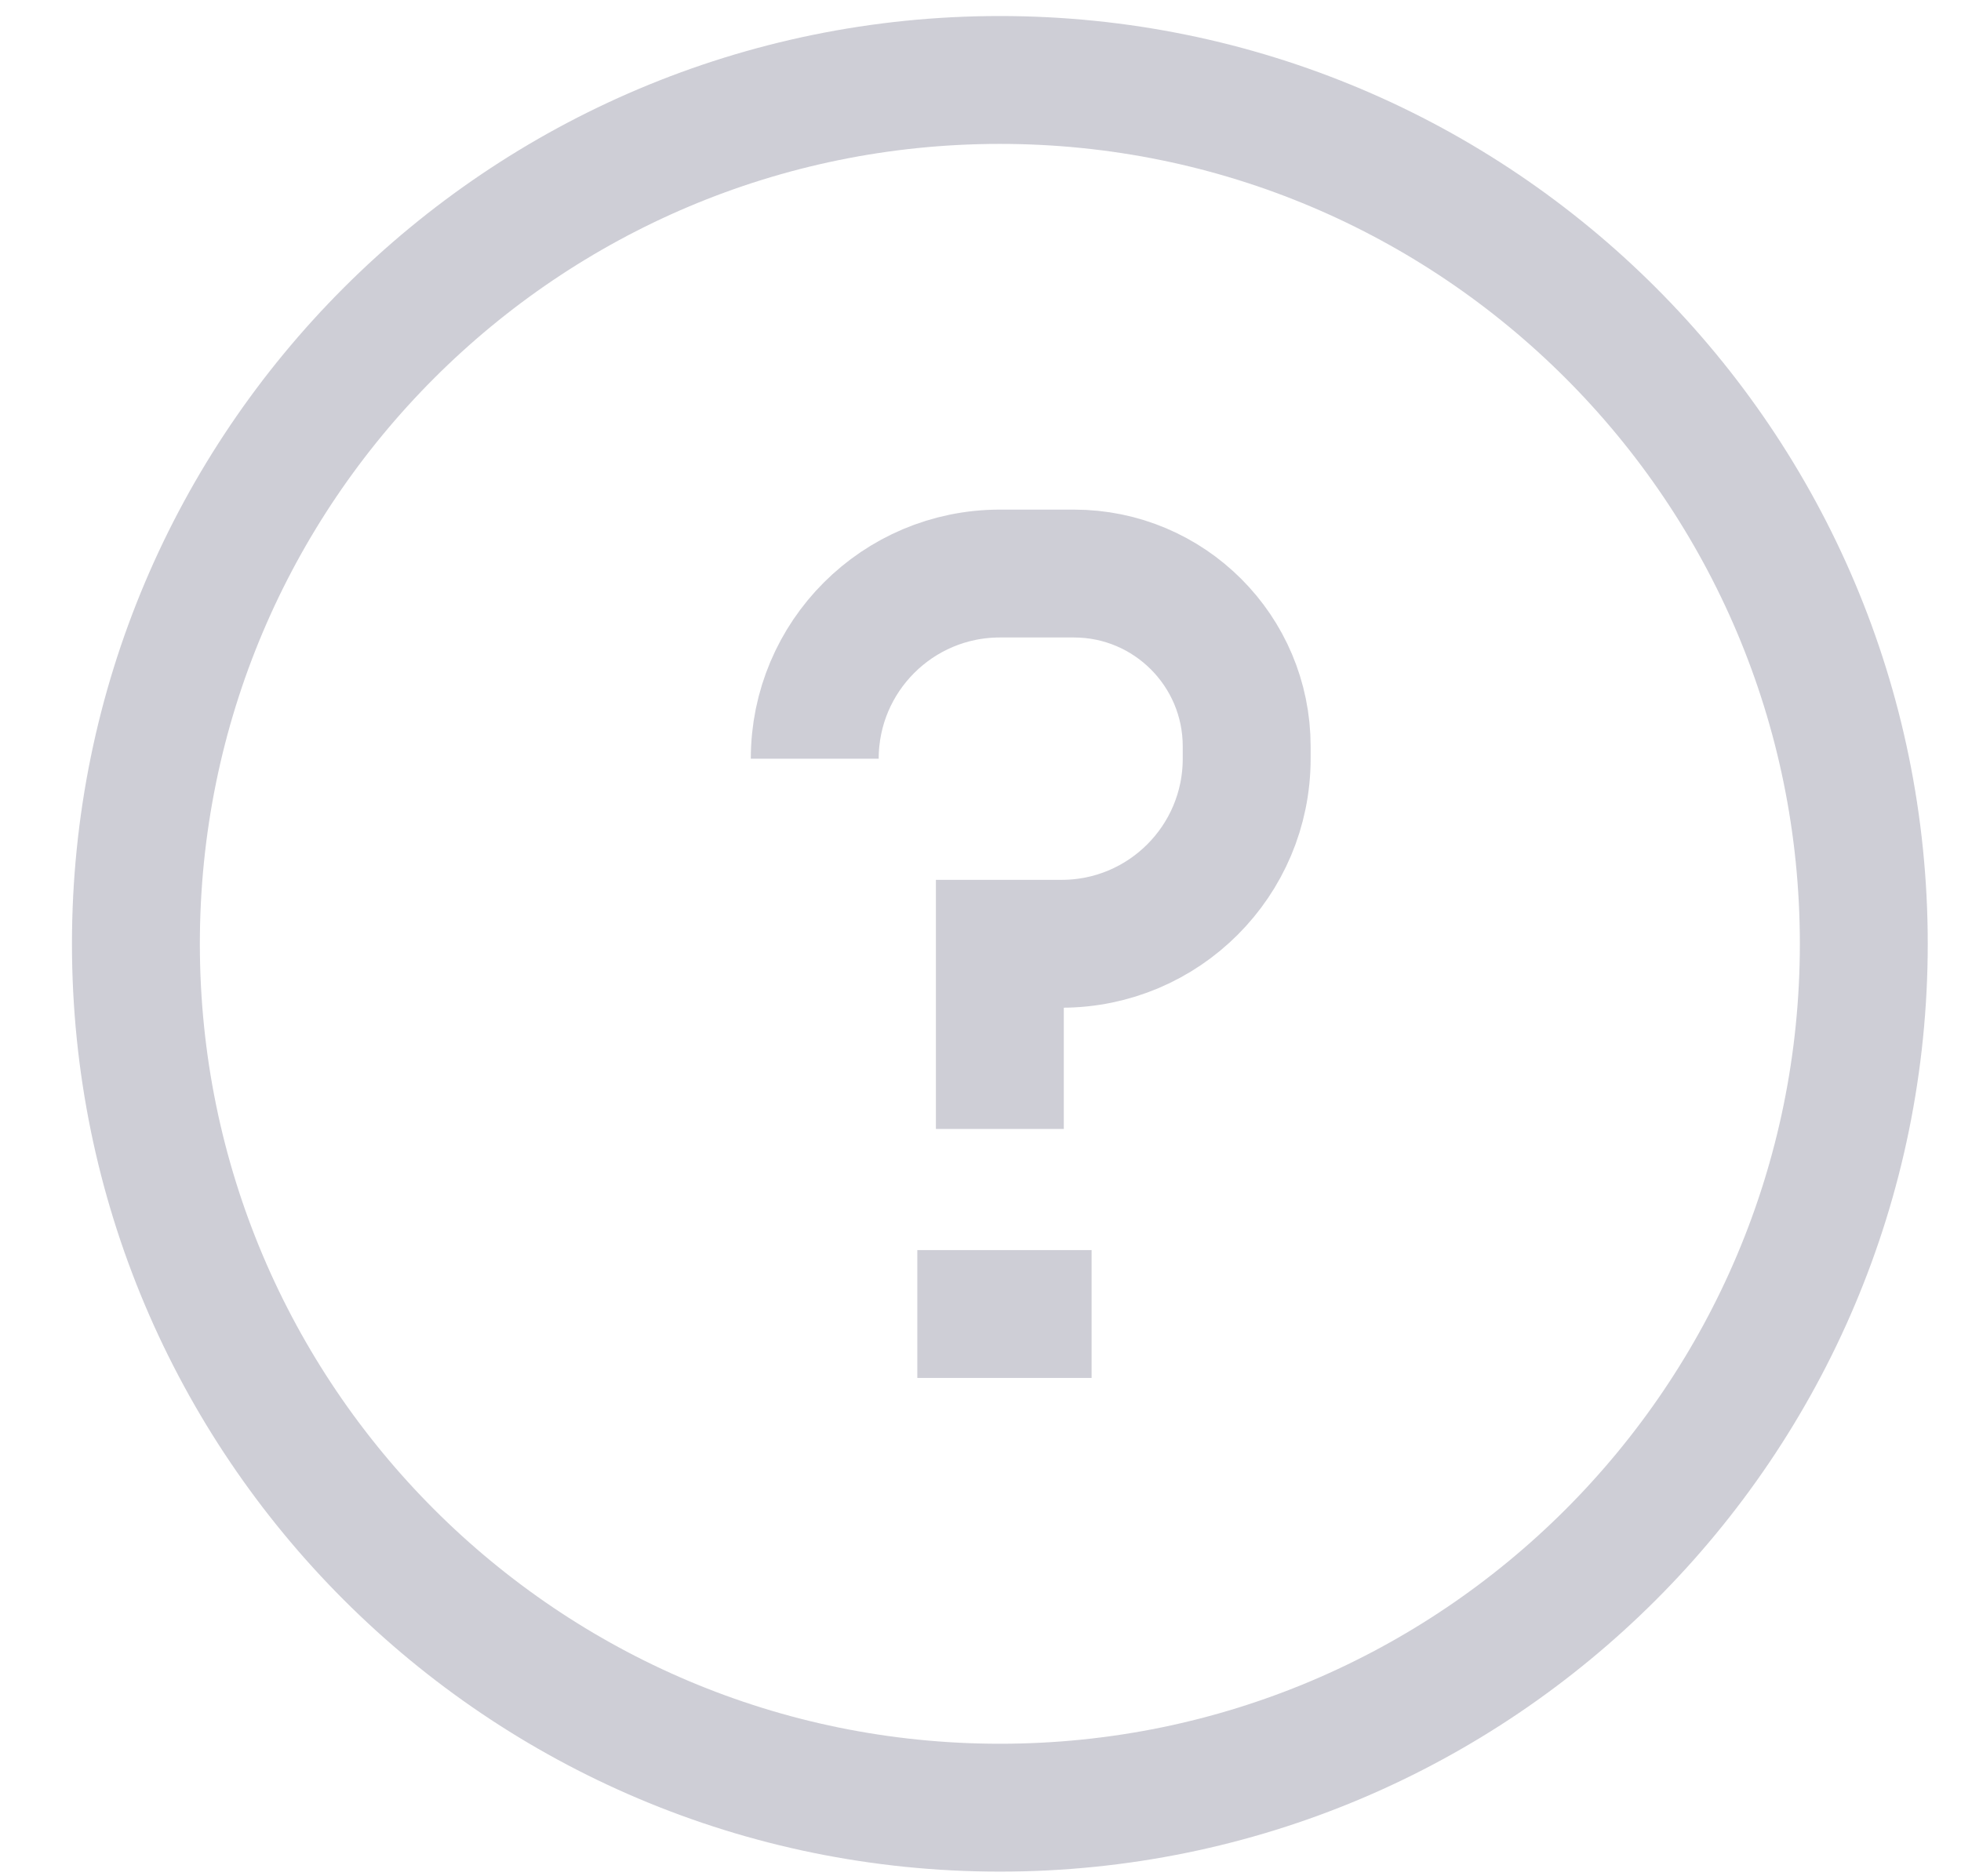
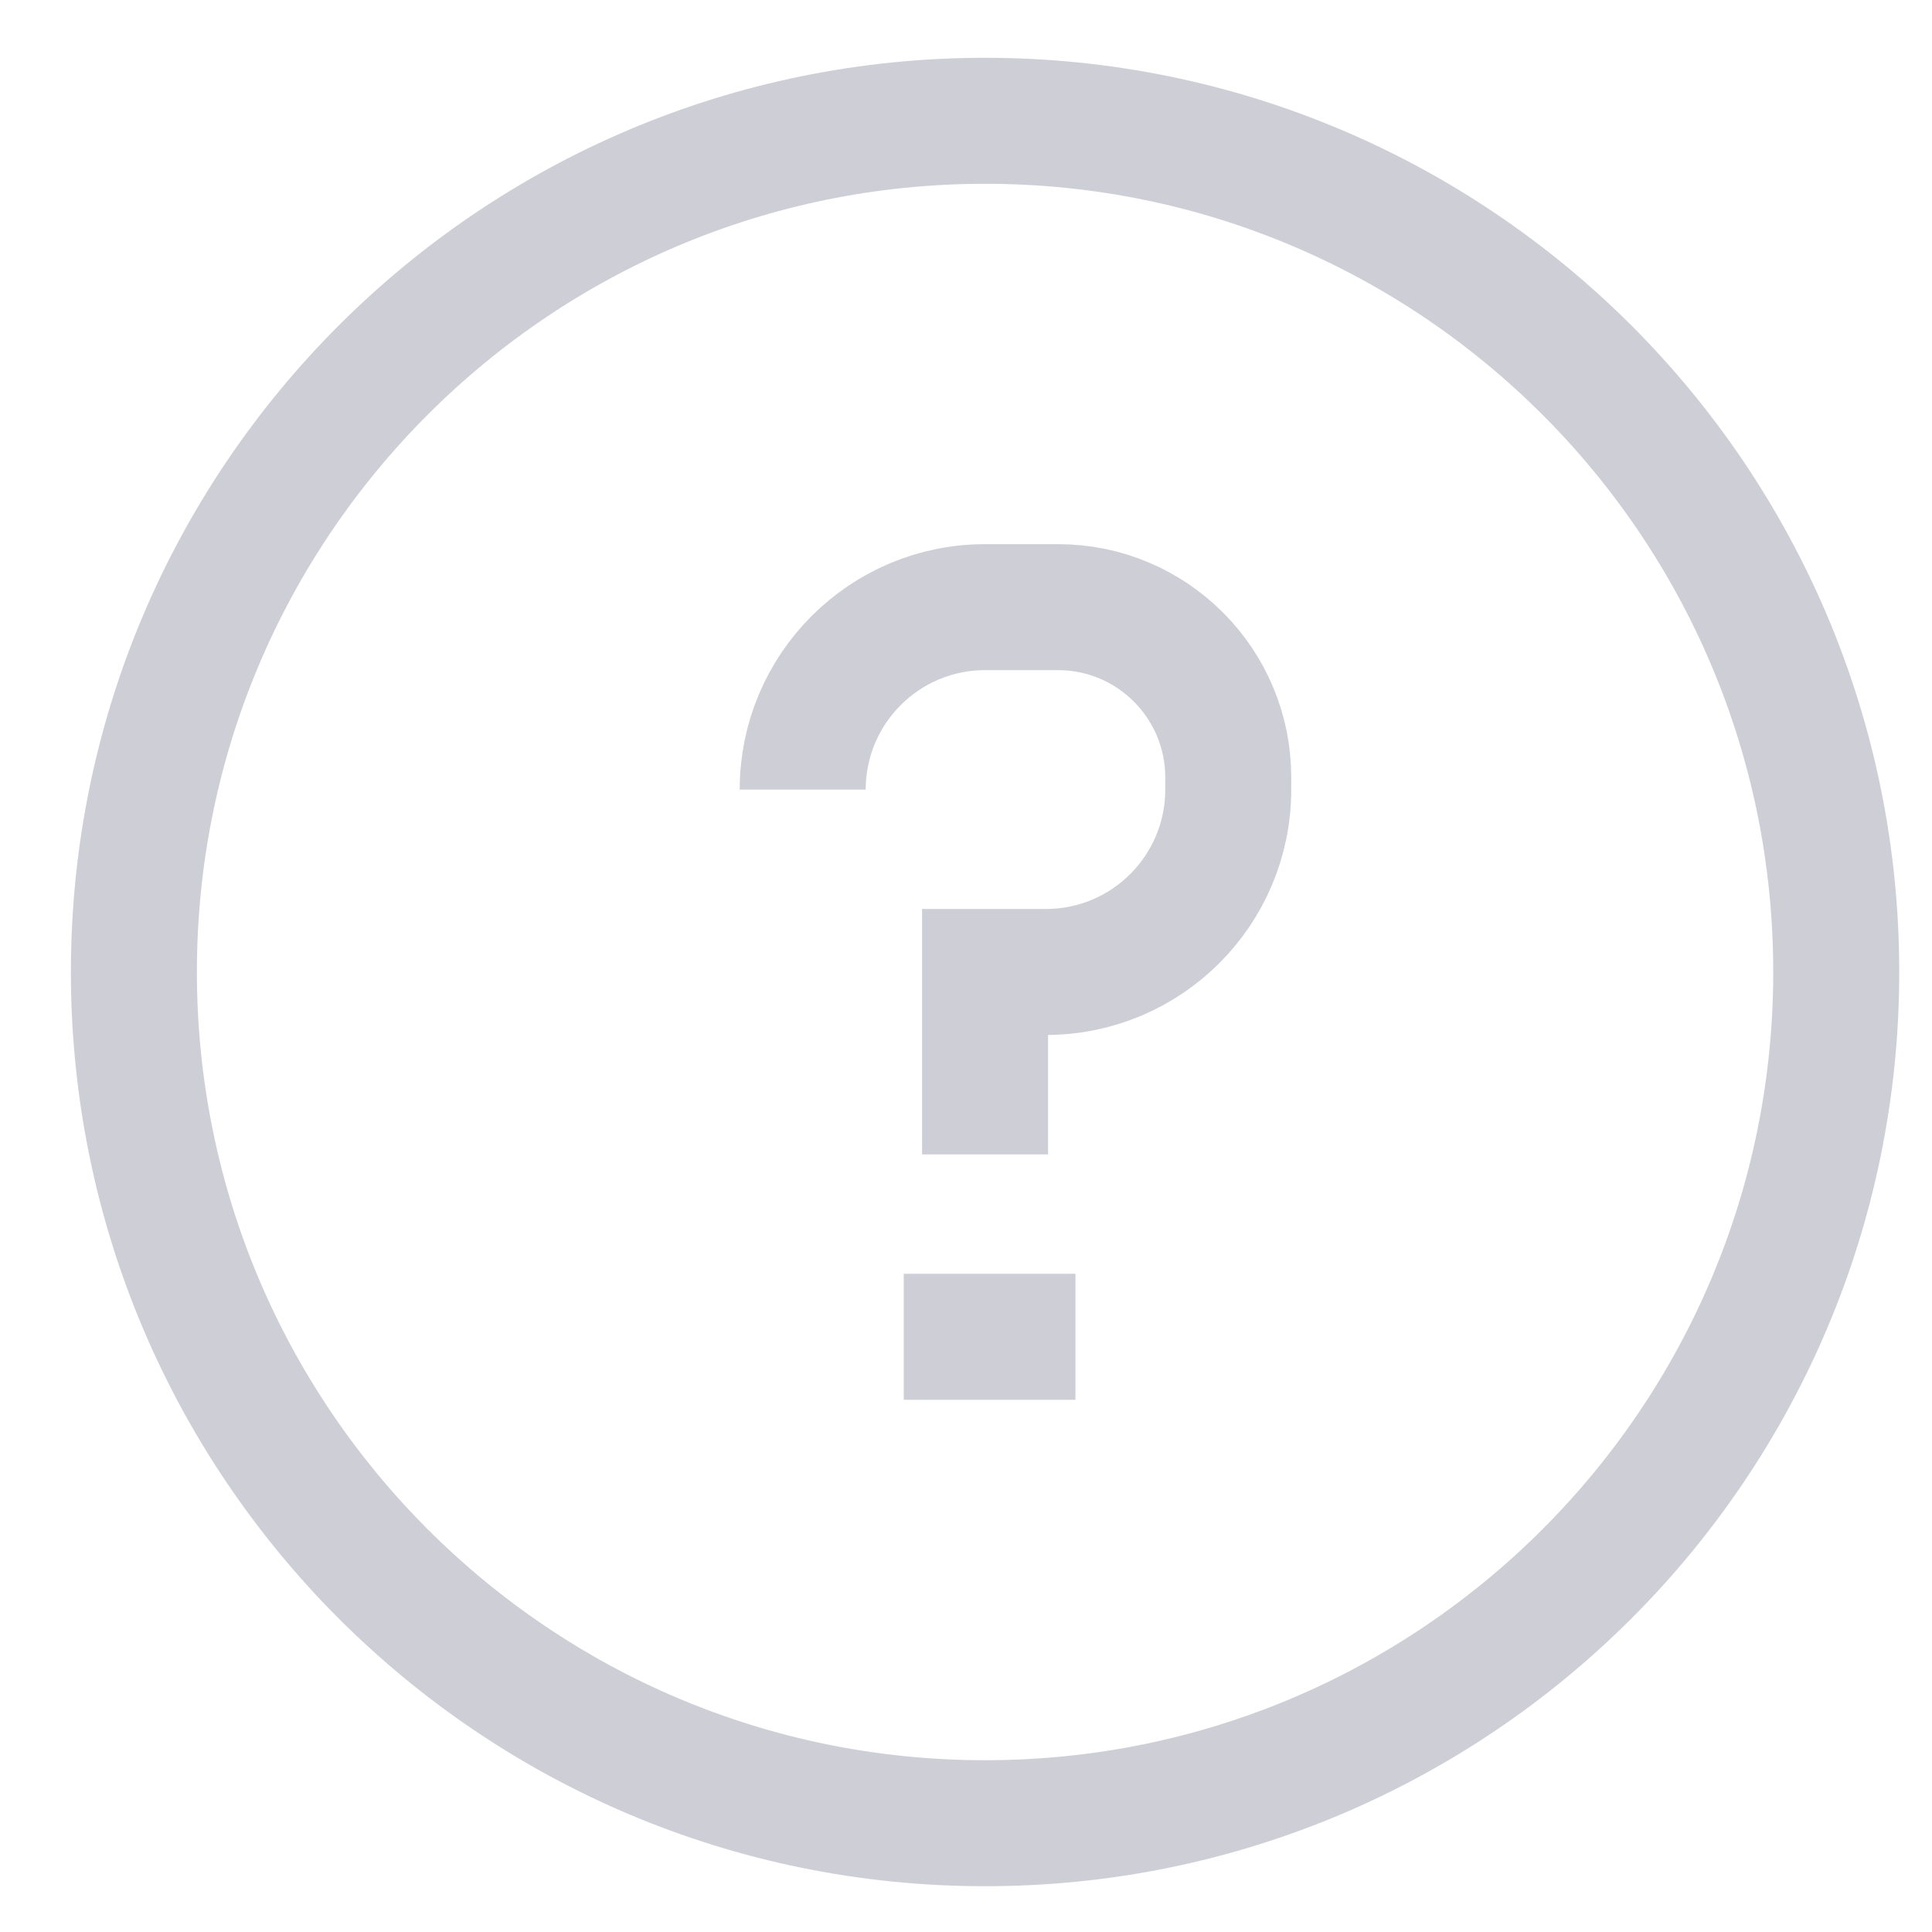
- <svg xmlns="http://www.w3.org/2000/svg" width="23" height="22" viewBox="0 0 23 22" fill="none">
+ <svg xmlns="http://www.w3.org/2000/svg" width="20" height="20" viewBox="0 0 23 22" fill="none">
  <path d="M11.727 13.243V11.071H12.451C13.65 11.071 14.622 10.099 14.622 8.9V8.755C14.622 7.636 13.715 6.728 12.596 6.728H11.727C10.528 6.728 9.556 7.701 9.556 8.9M10.759 15.414H12.803M11.727 21.205C6.131 21.205 1.594 16.668 1.594 11.071C1.594 5.475 6.131 0.938 11.727 0.938C17.324 0.938 21.86 5.475 21.86 11.071C21.86 16.668 17.324 21.205 11.727 21.205Z" stroke="#CECED6" stroke-width="1.5" />
</svg>
